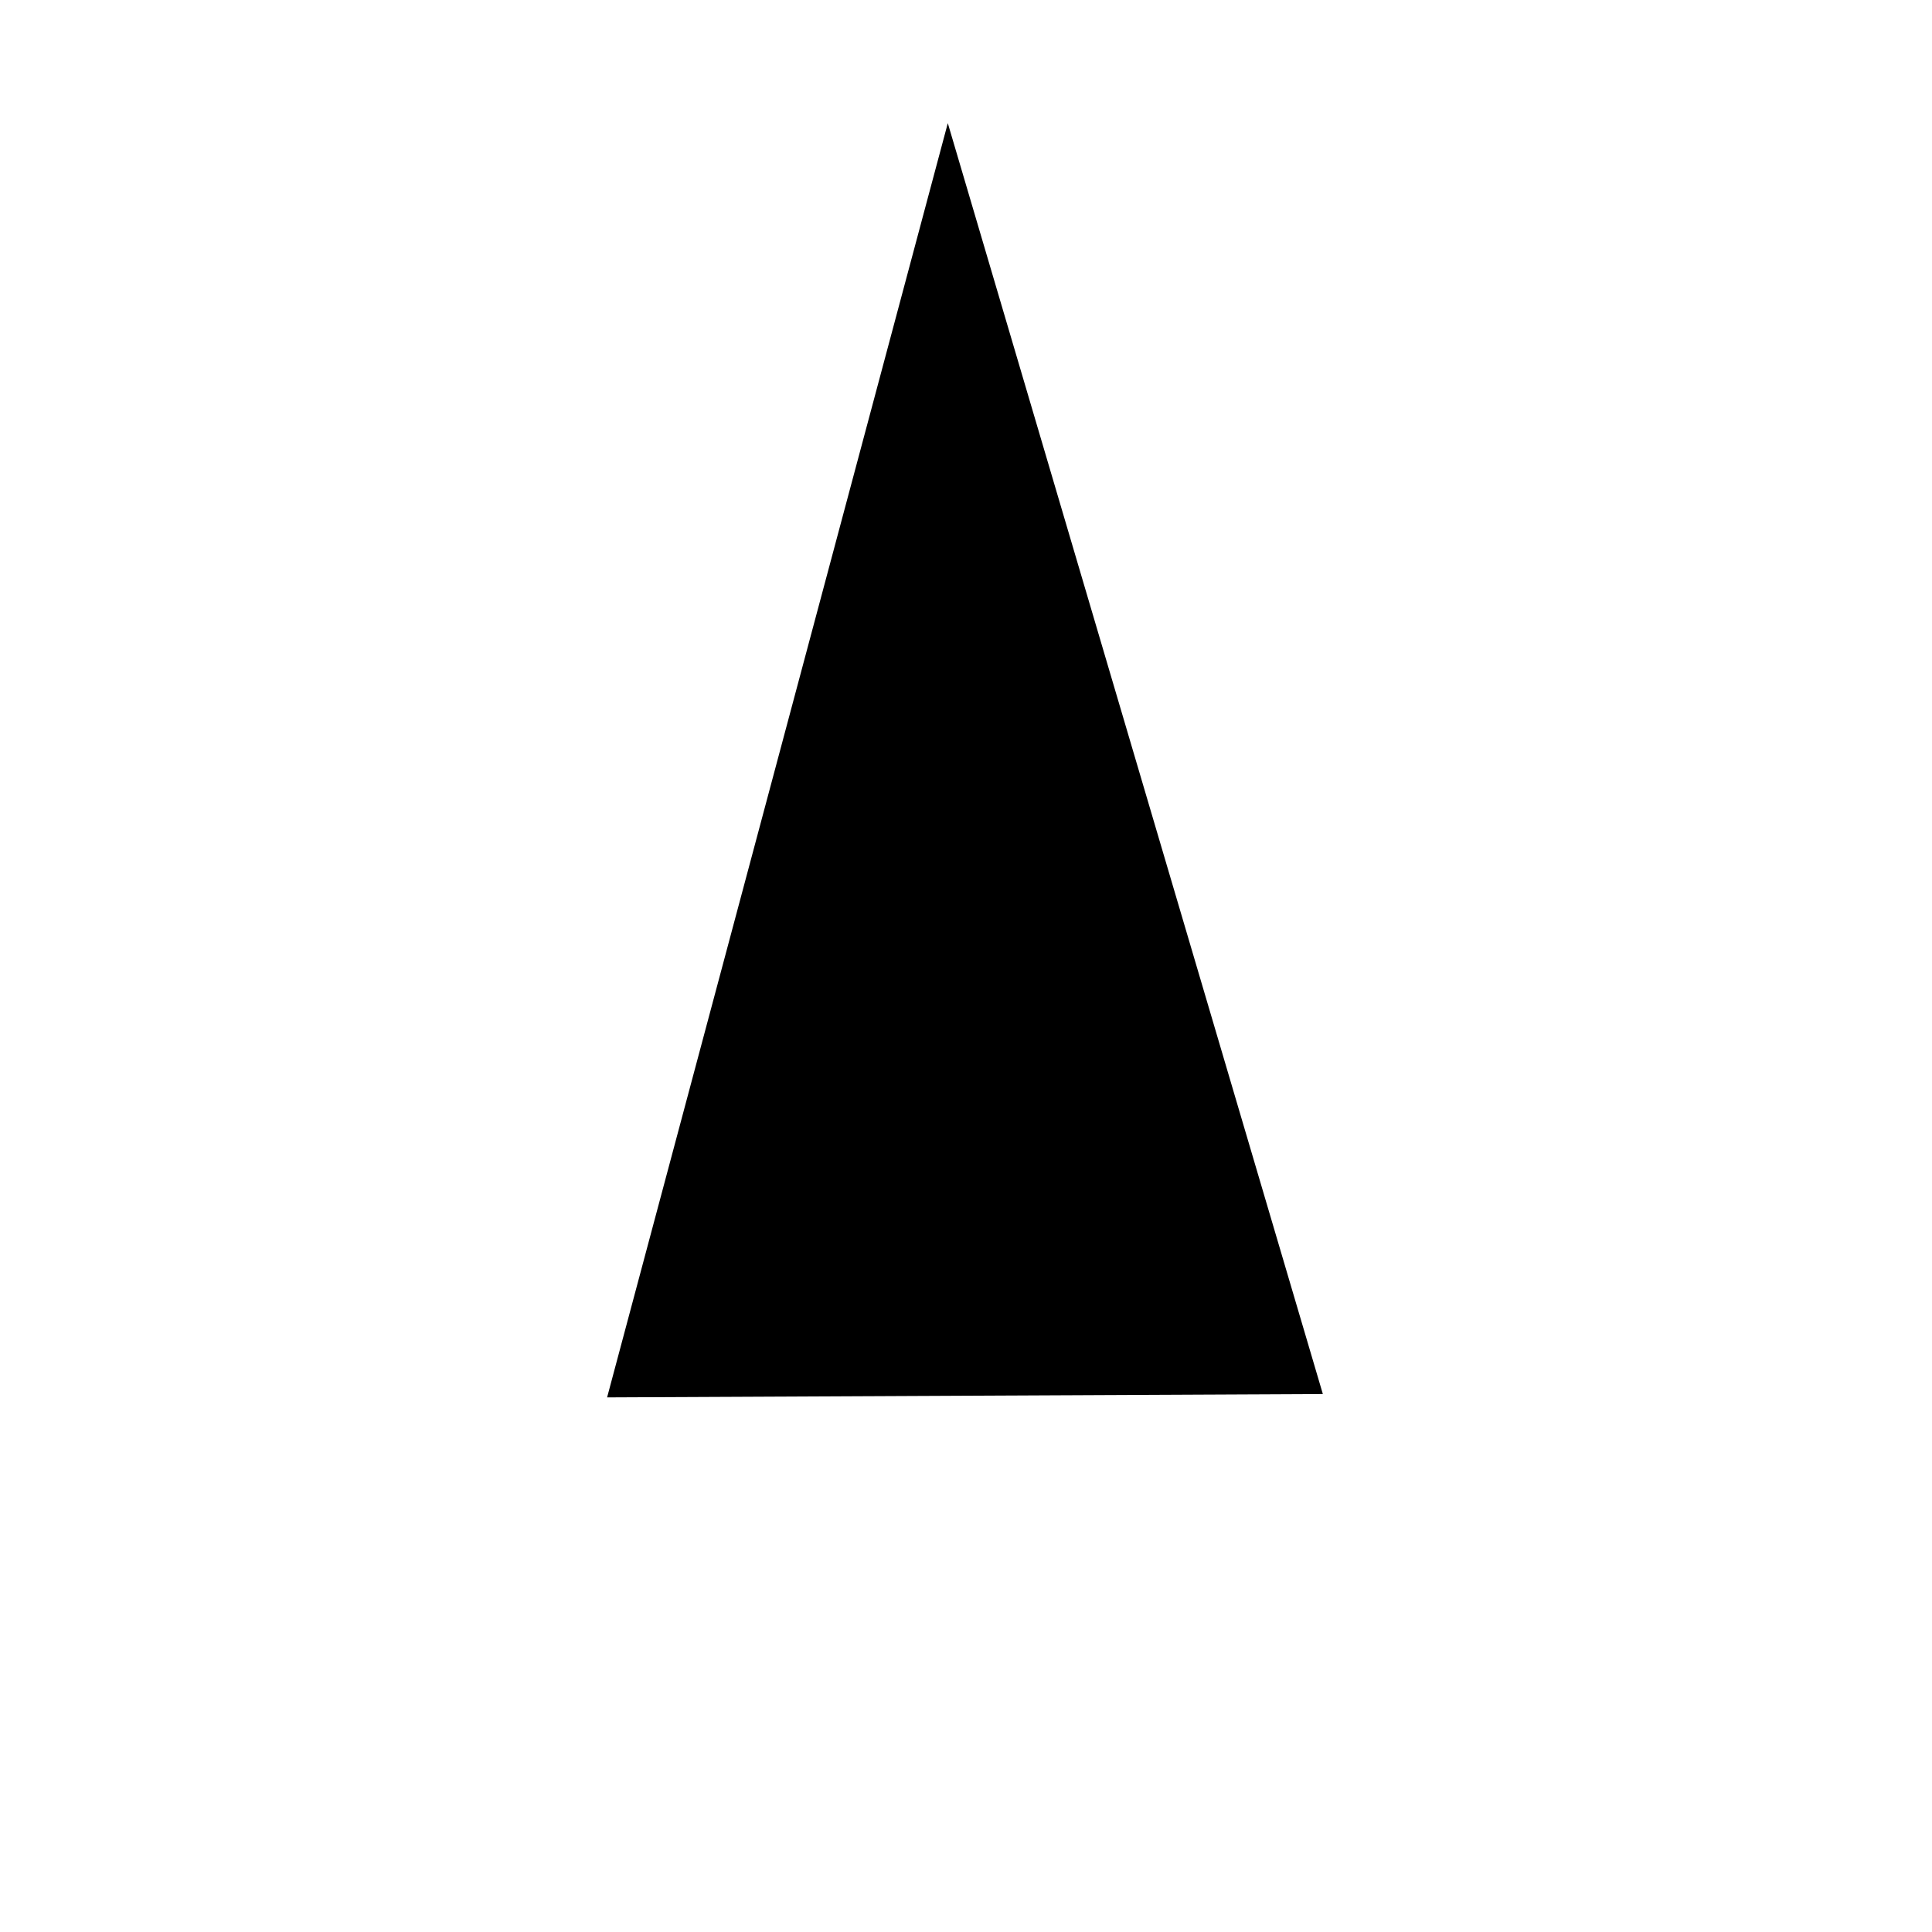
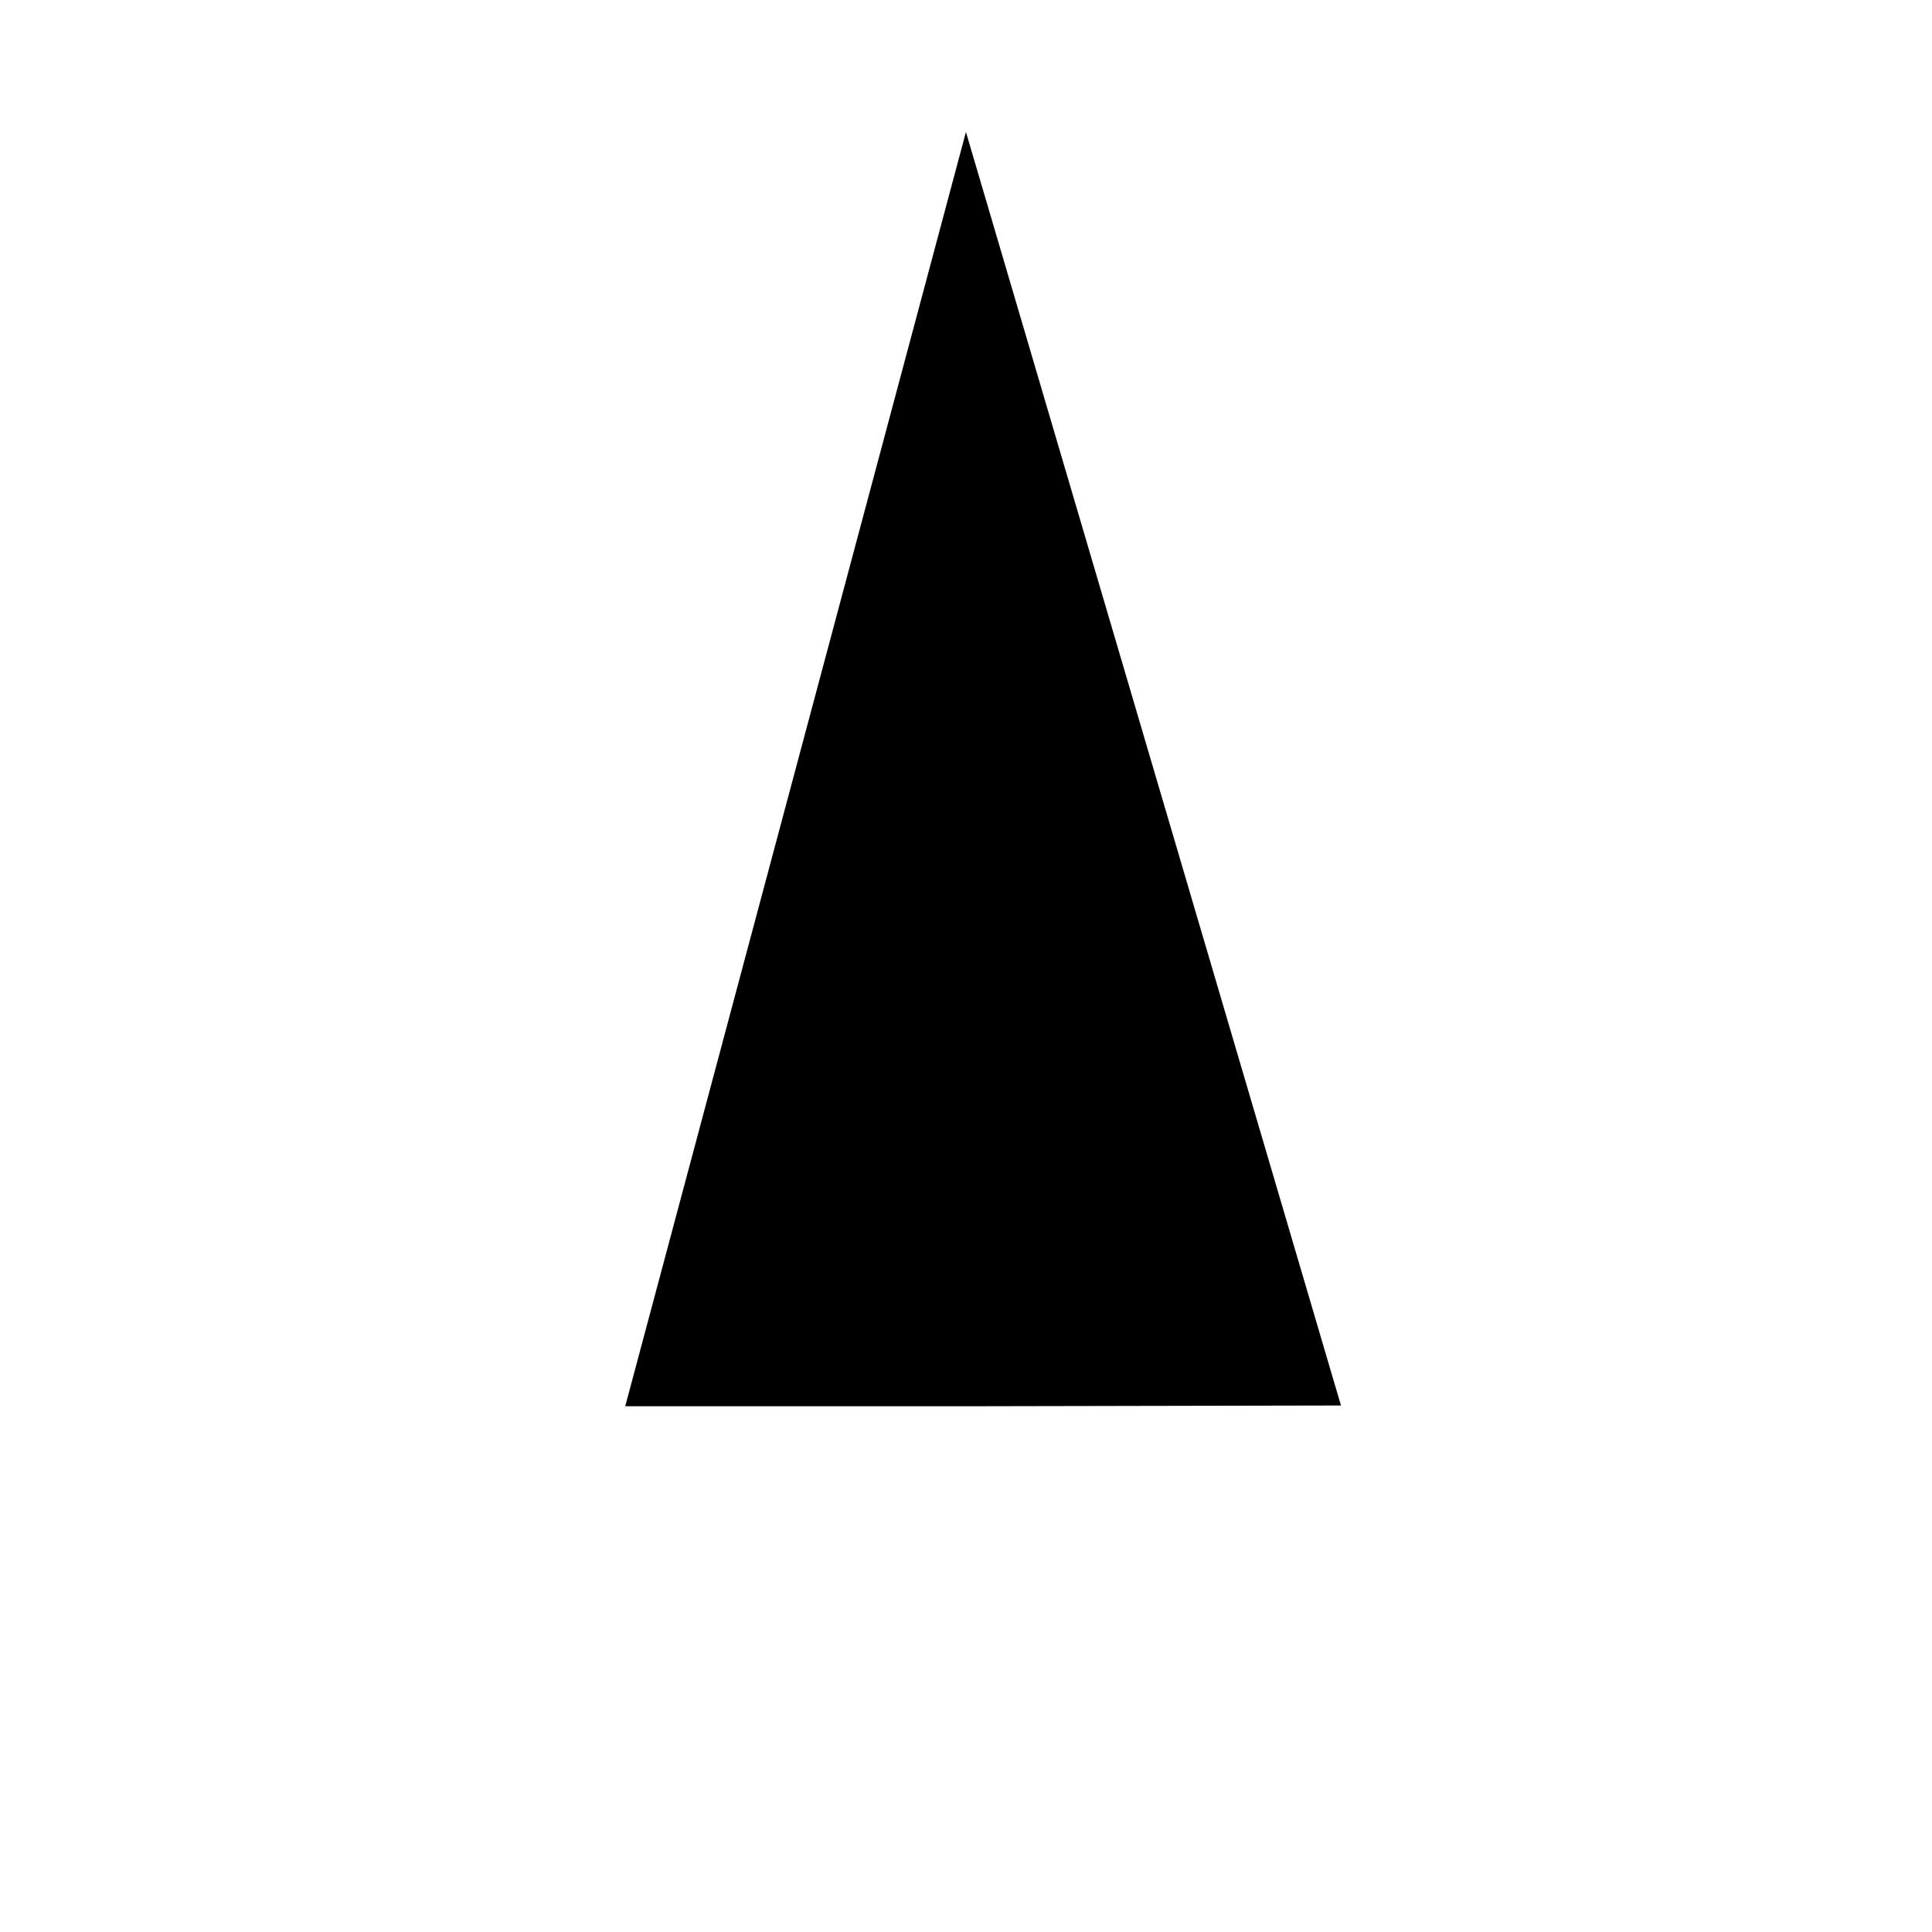
<svg xmlns="http://www.w3.org/2000/svg" version="1.1" id="Layer_1" x="0px" y="0px" viewBox="0 0 330 330" style="enable-background:new 0 0 330 330;" xml:space="preserve">
  <defs id="defs36" />
-   <path id="XMLID_224_" d="M 161.892,21.035 103.697,238.685 225.953,238.112 Z" style="stroke-width:0.67" />
+   <path id="XMLID_224_" d="m 164.989,22.545 -58.195,217.649 58.058,0.005 64.197,-0.128 z" style="stroke-width:0.67" />
  <g id="g3">
</g>
  <g id="g5">
</g>
  <g id="g7">
</g>
  <g id="g9">
</g>
  <g id="g11">
</g>
  <g id="g13">
</g>
  <g id="g15">
</g>
  <g id="g17">
</g>
  <g id="g19">
</g>
  <g id="g21">
</g>
  <g id="g23">
</g>
  <g id="g25">
</g>
  <g id="g27">
</g>
  <g id="g29">
</g>
  <g id="g31">
</g>
</svg>
